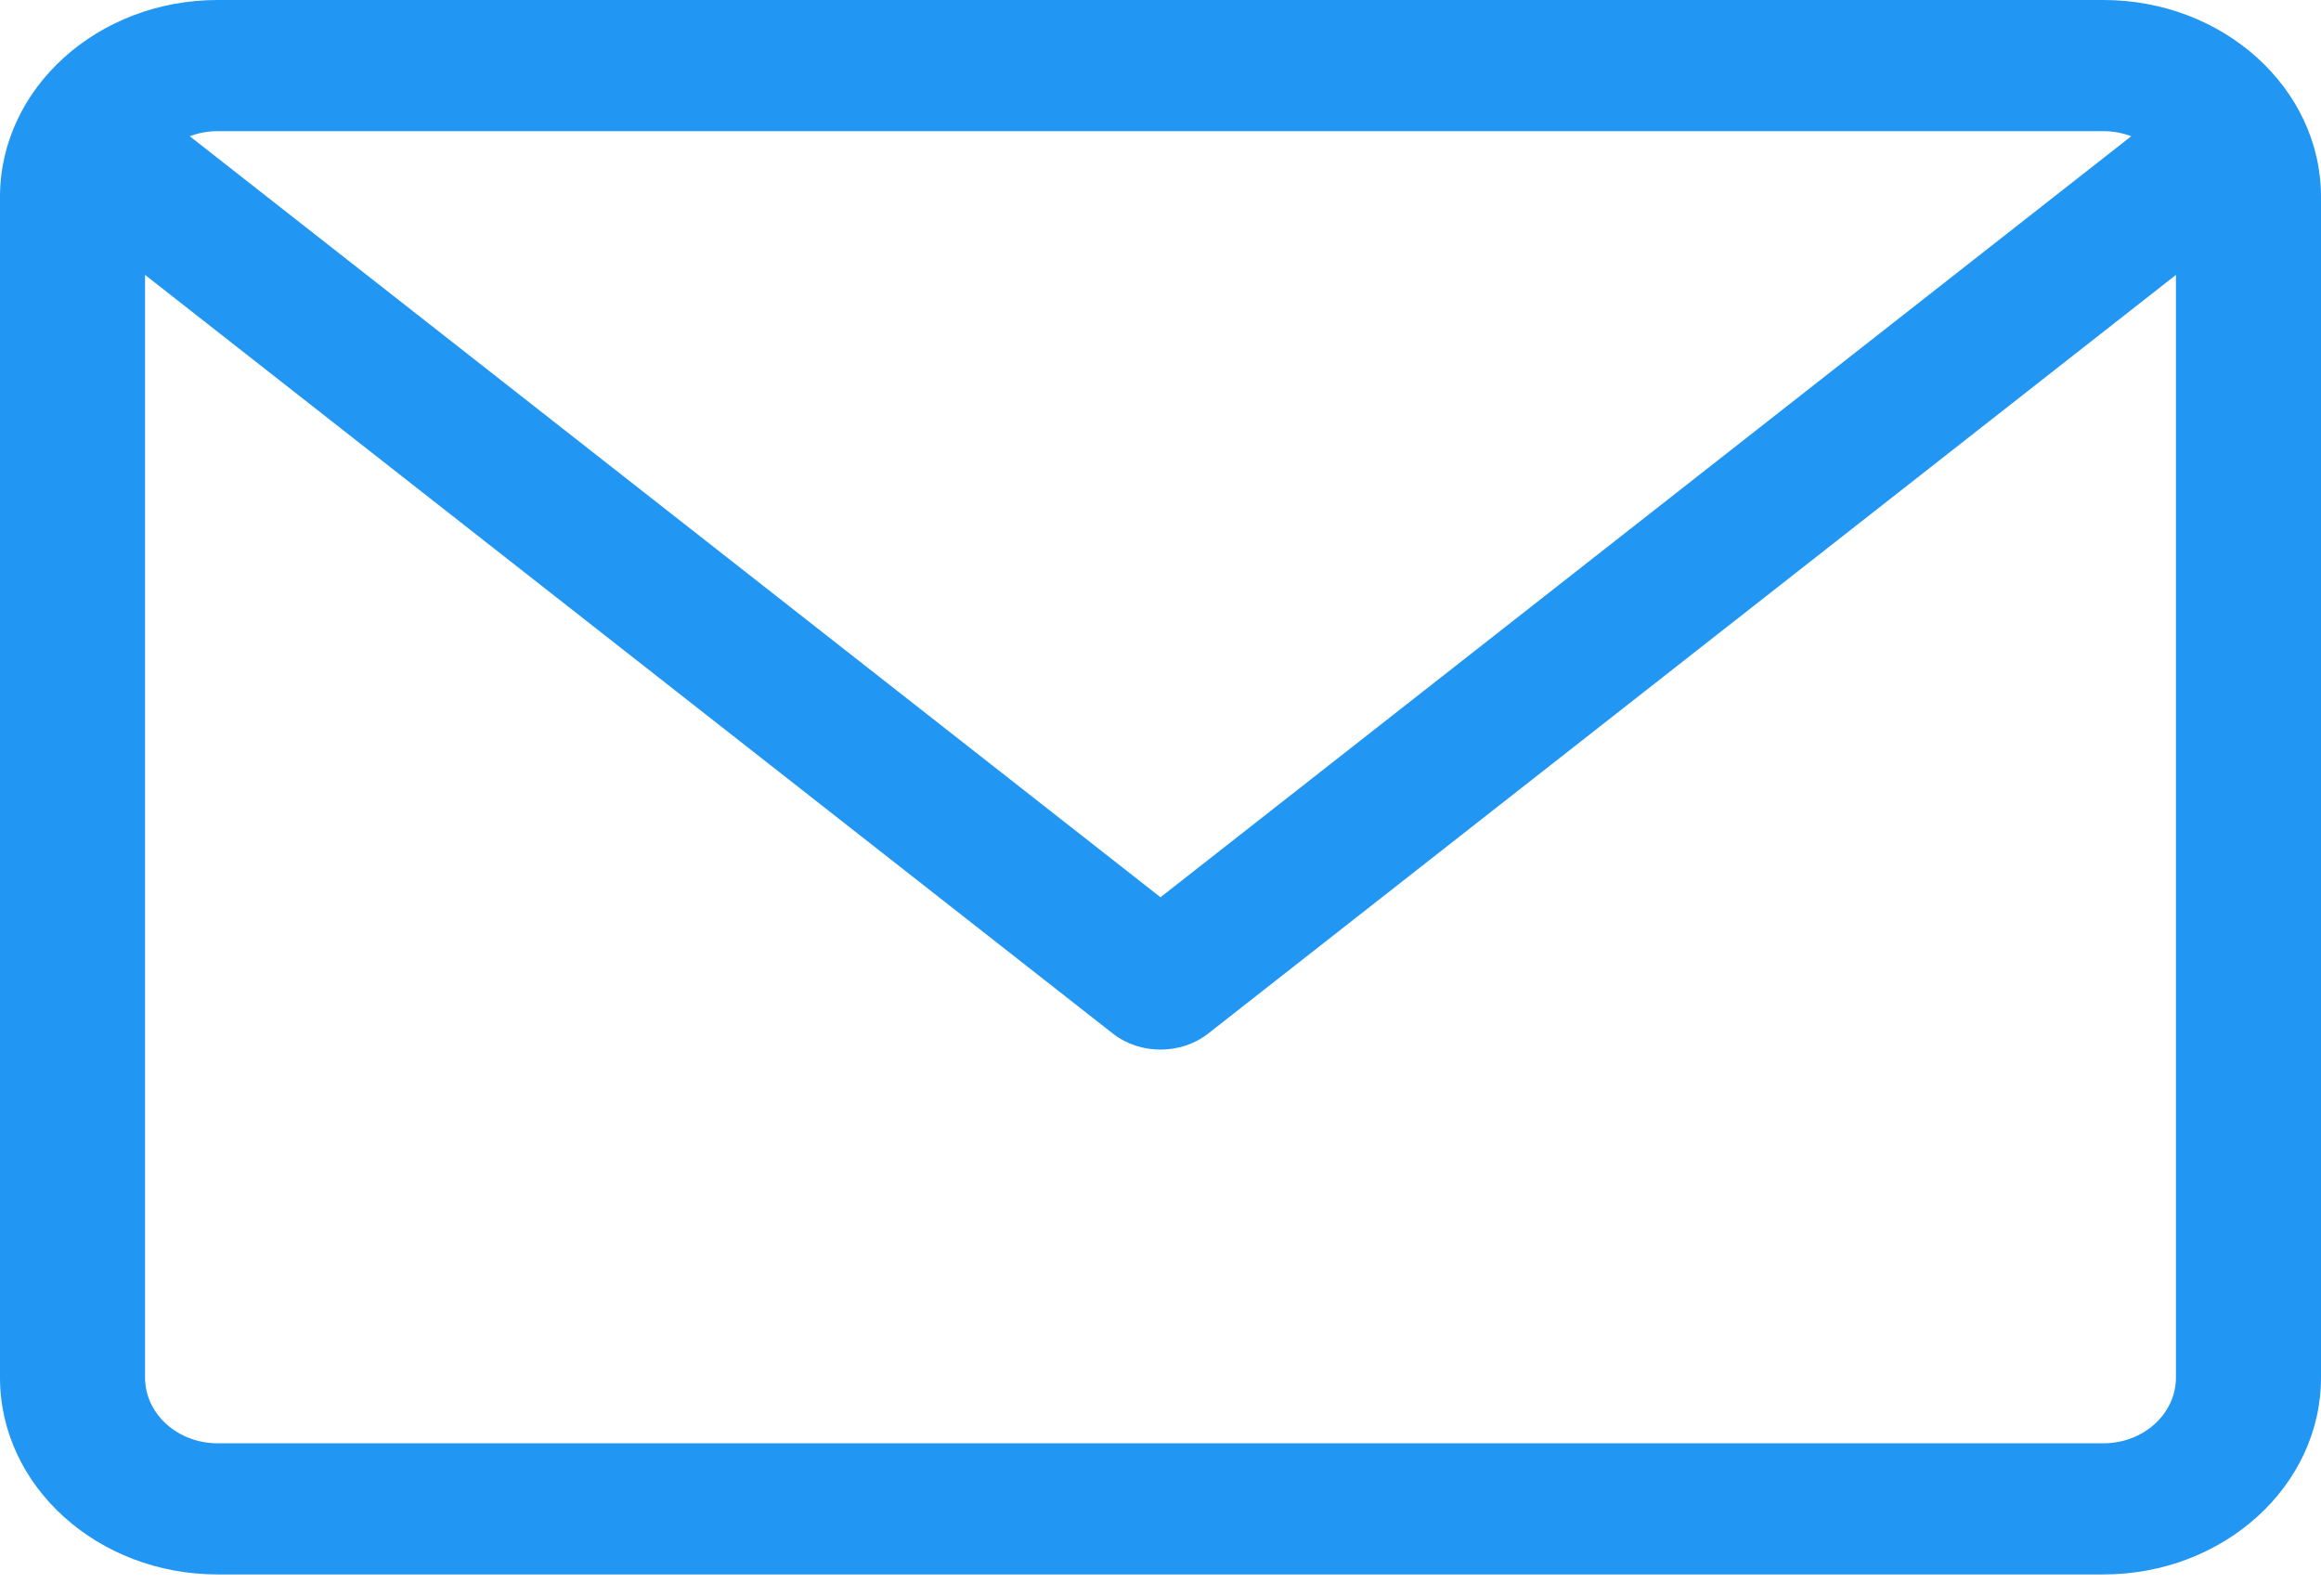
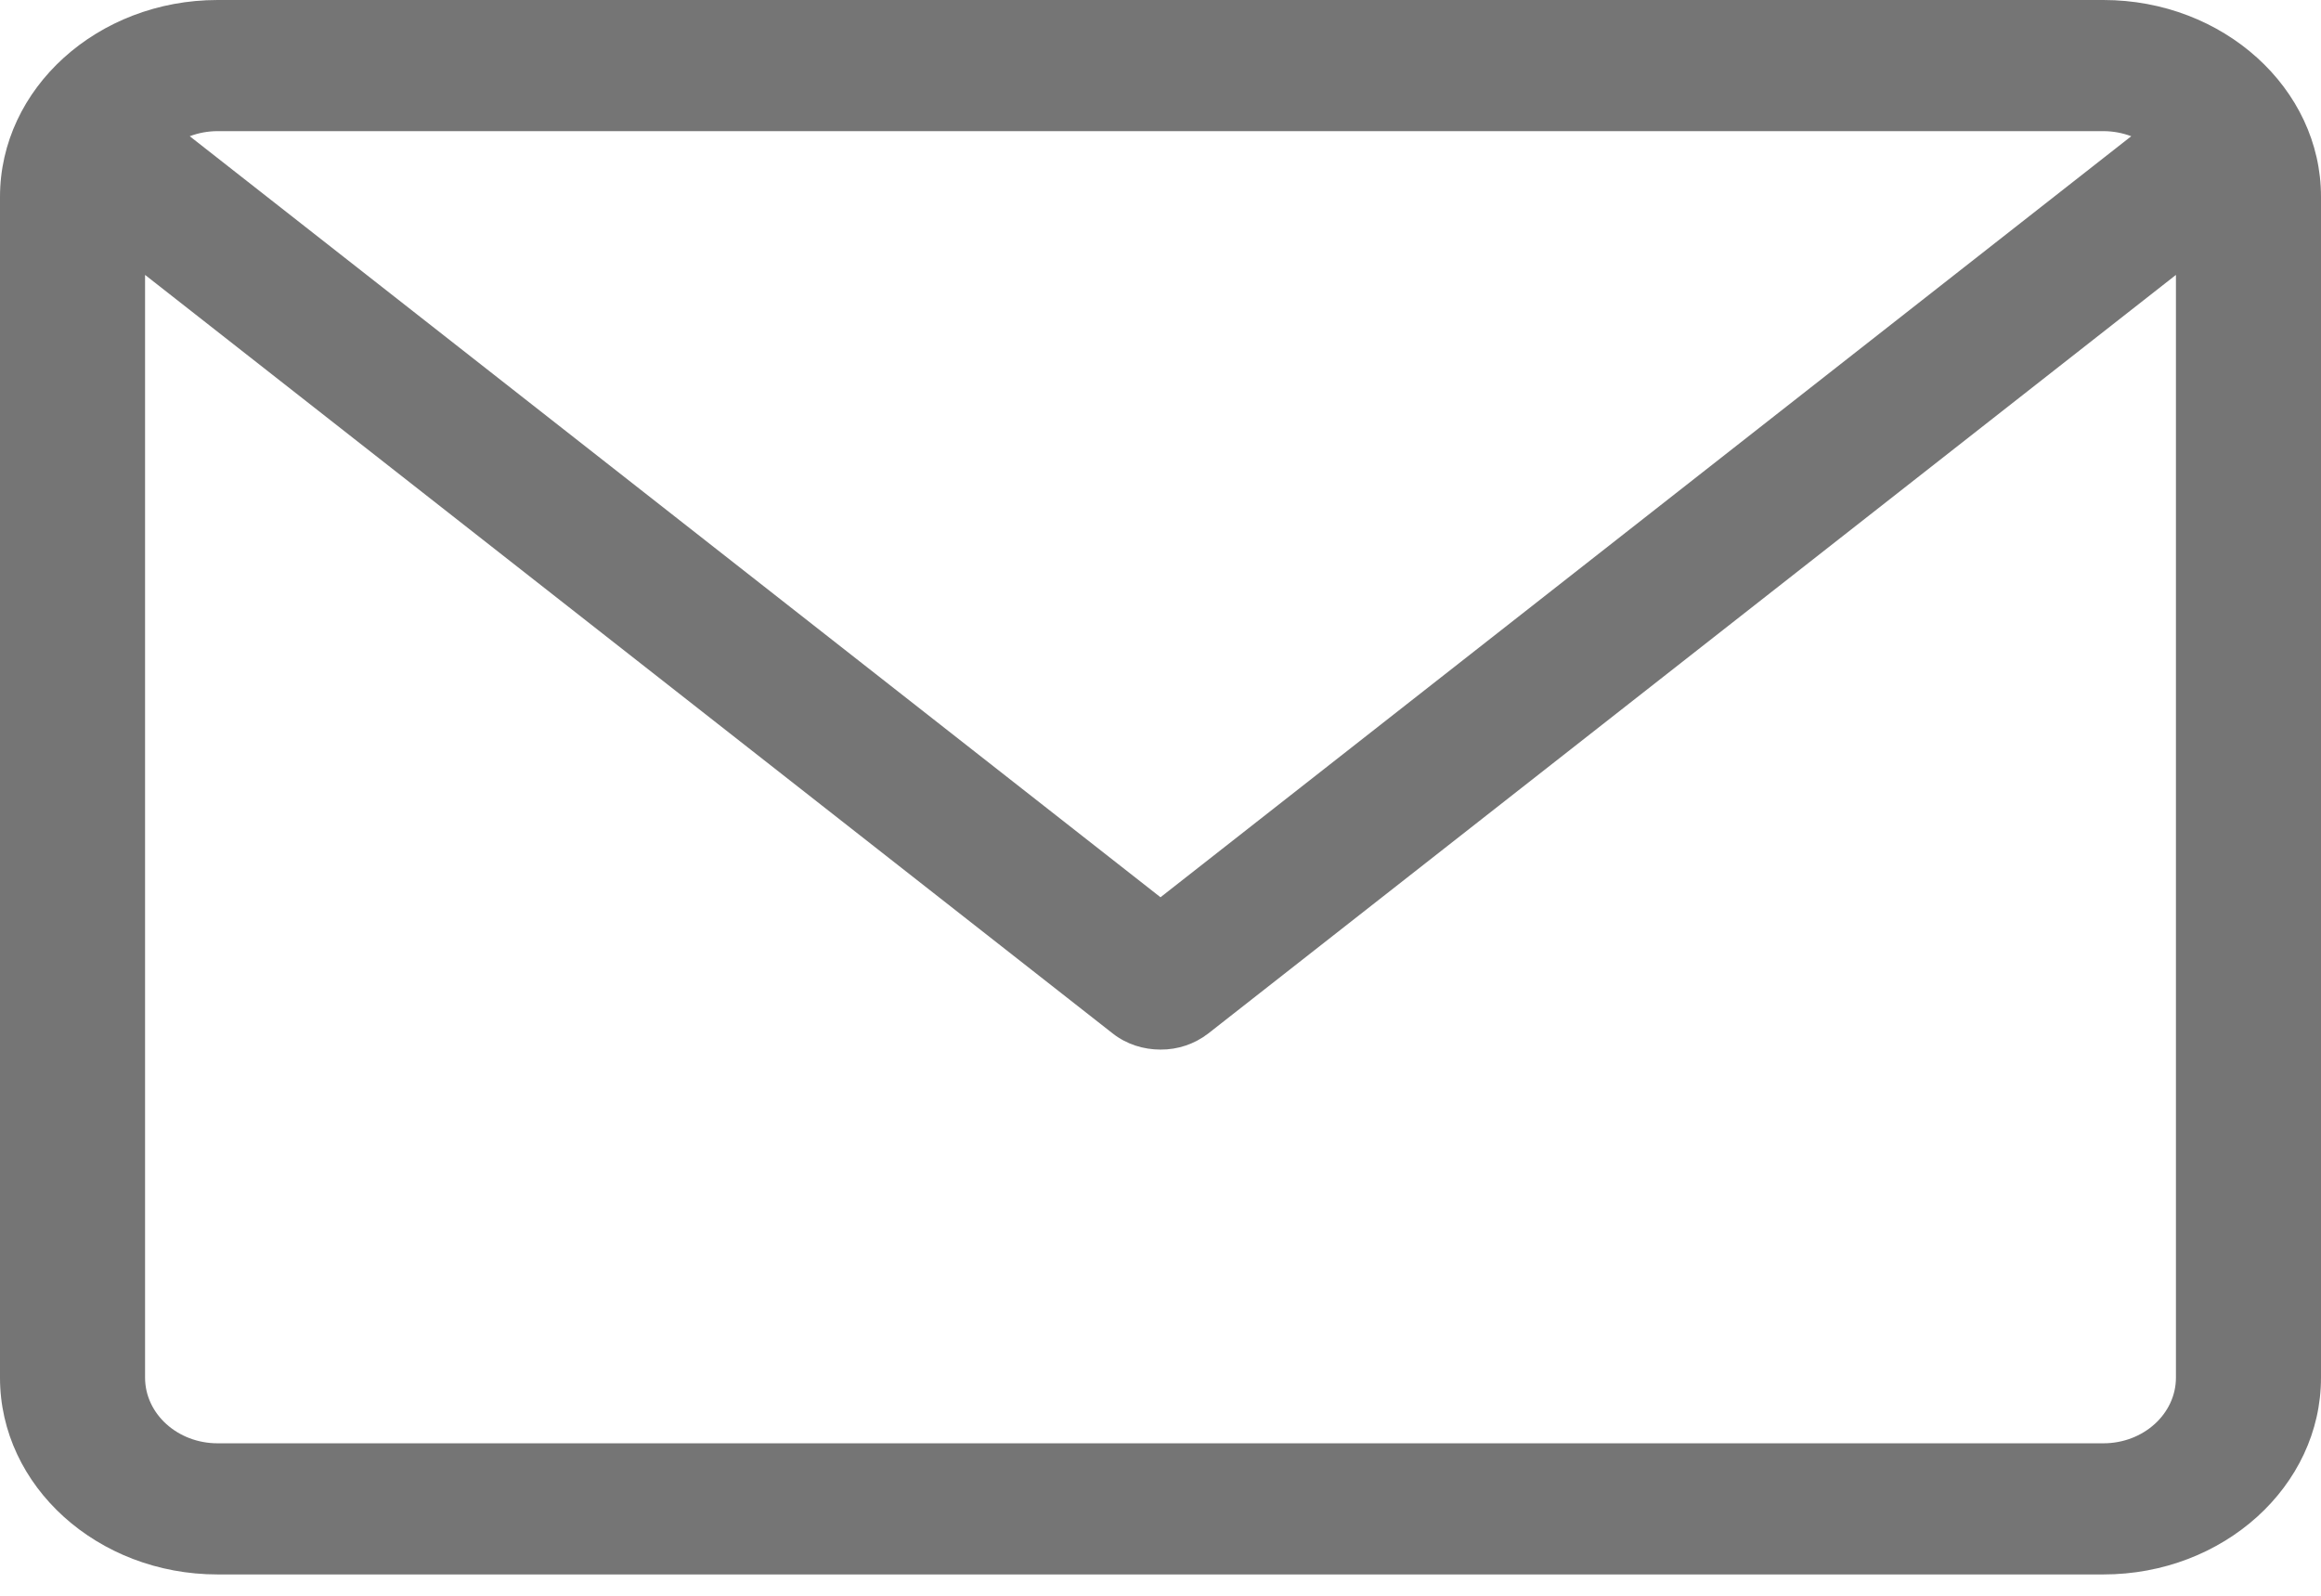
- <svg xmlns="http://www.w3.org/2000/svg" width="16" height="11" viewBox="0 0 16 11" fill="none">
-   <path d="M14.5 0H1.5C0.673 0 0 0.609 0 1.357V9.496C0 10.245 0.673 10.853 1.5 10.853H14.5C15.327 10.853 16 10.245 16 9.496V1.357C16 0.609 15.327 0 14.5 0ZM14.5 0.904C14.568 0.904 14.633 0.917 14.692 0.939L8 6.185L1.308 0.939C1.367 0.917 1.432 0.904 1.5 0.904H14.5ZM14.5 9.949H1.5C1.224 9.949 1 9.746 1 9.496V1.895L7.672 7.125C7.767 7.199 7.883 7.235 8 7.235C8.117 7.235 8.233 7.199 8.328 7.125L15 1.895V9.496C15 9.746 14.776 9.949 14.5 9.949Z" fill="#2196F3" />
+ <svg xmlns="http://www.w3.org/2000/svg" width="16" height="11" fill="none">
+   <path d="M14.5 0h-13C.673 0 0 .609 0 1.357v8.14c0 .748.673 1.356 1.5 1.356h13c.827 0 1.5-.608 1.5-1.357v-8.14C16 .61 15.327 0 14.5 0zm0 .904c.068 0 .133.013.192.035L8 6.185 1.308.939A.544.544 0 011.5.904h13zm0 9.045h-13c-.276 0-.5-.203-.5-.453V1.895l6.672 5.23c.095.074.211.11.328.11a.531.531 0 00.328-.11L15 1.895v7.601c0 .25-.224.453-.5.453z" fill="#757575" />
</svg>
